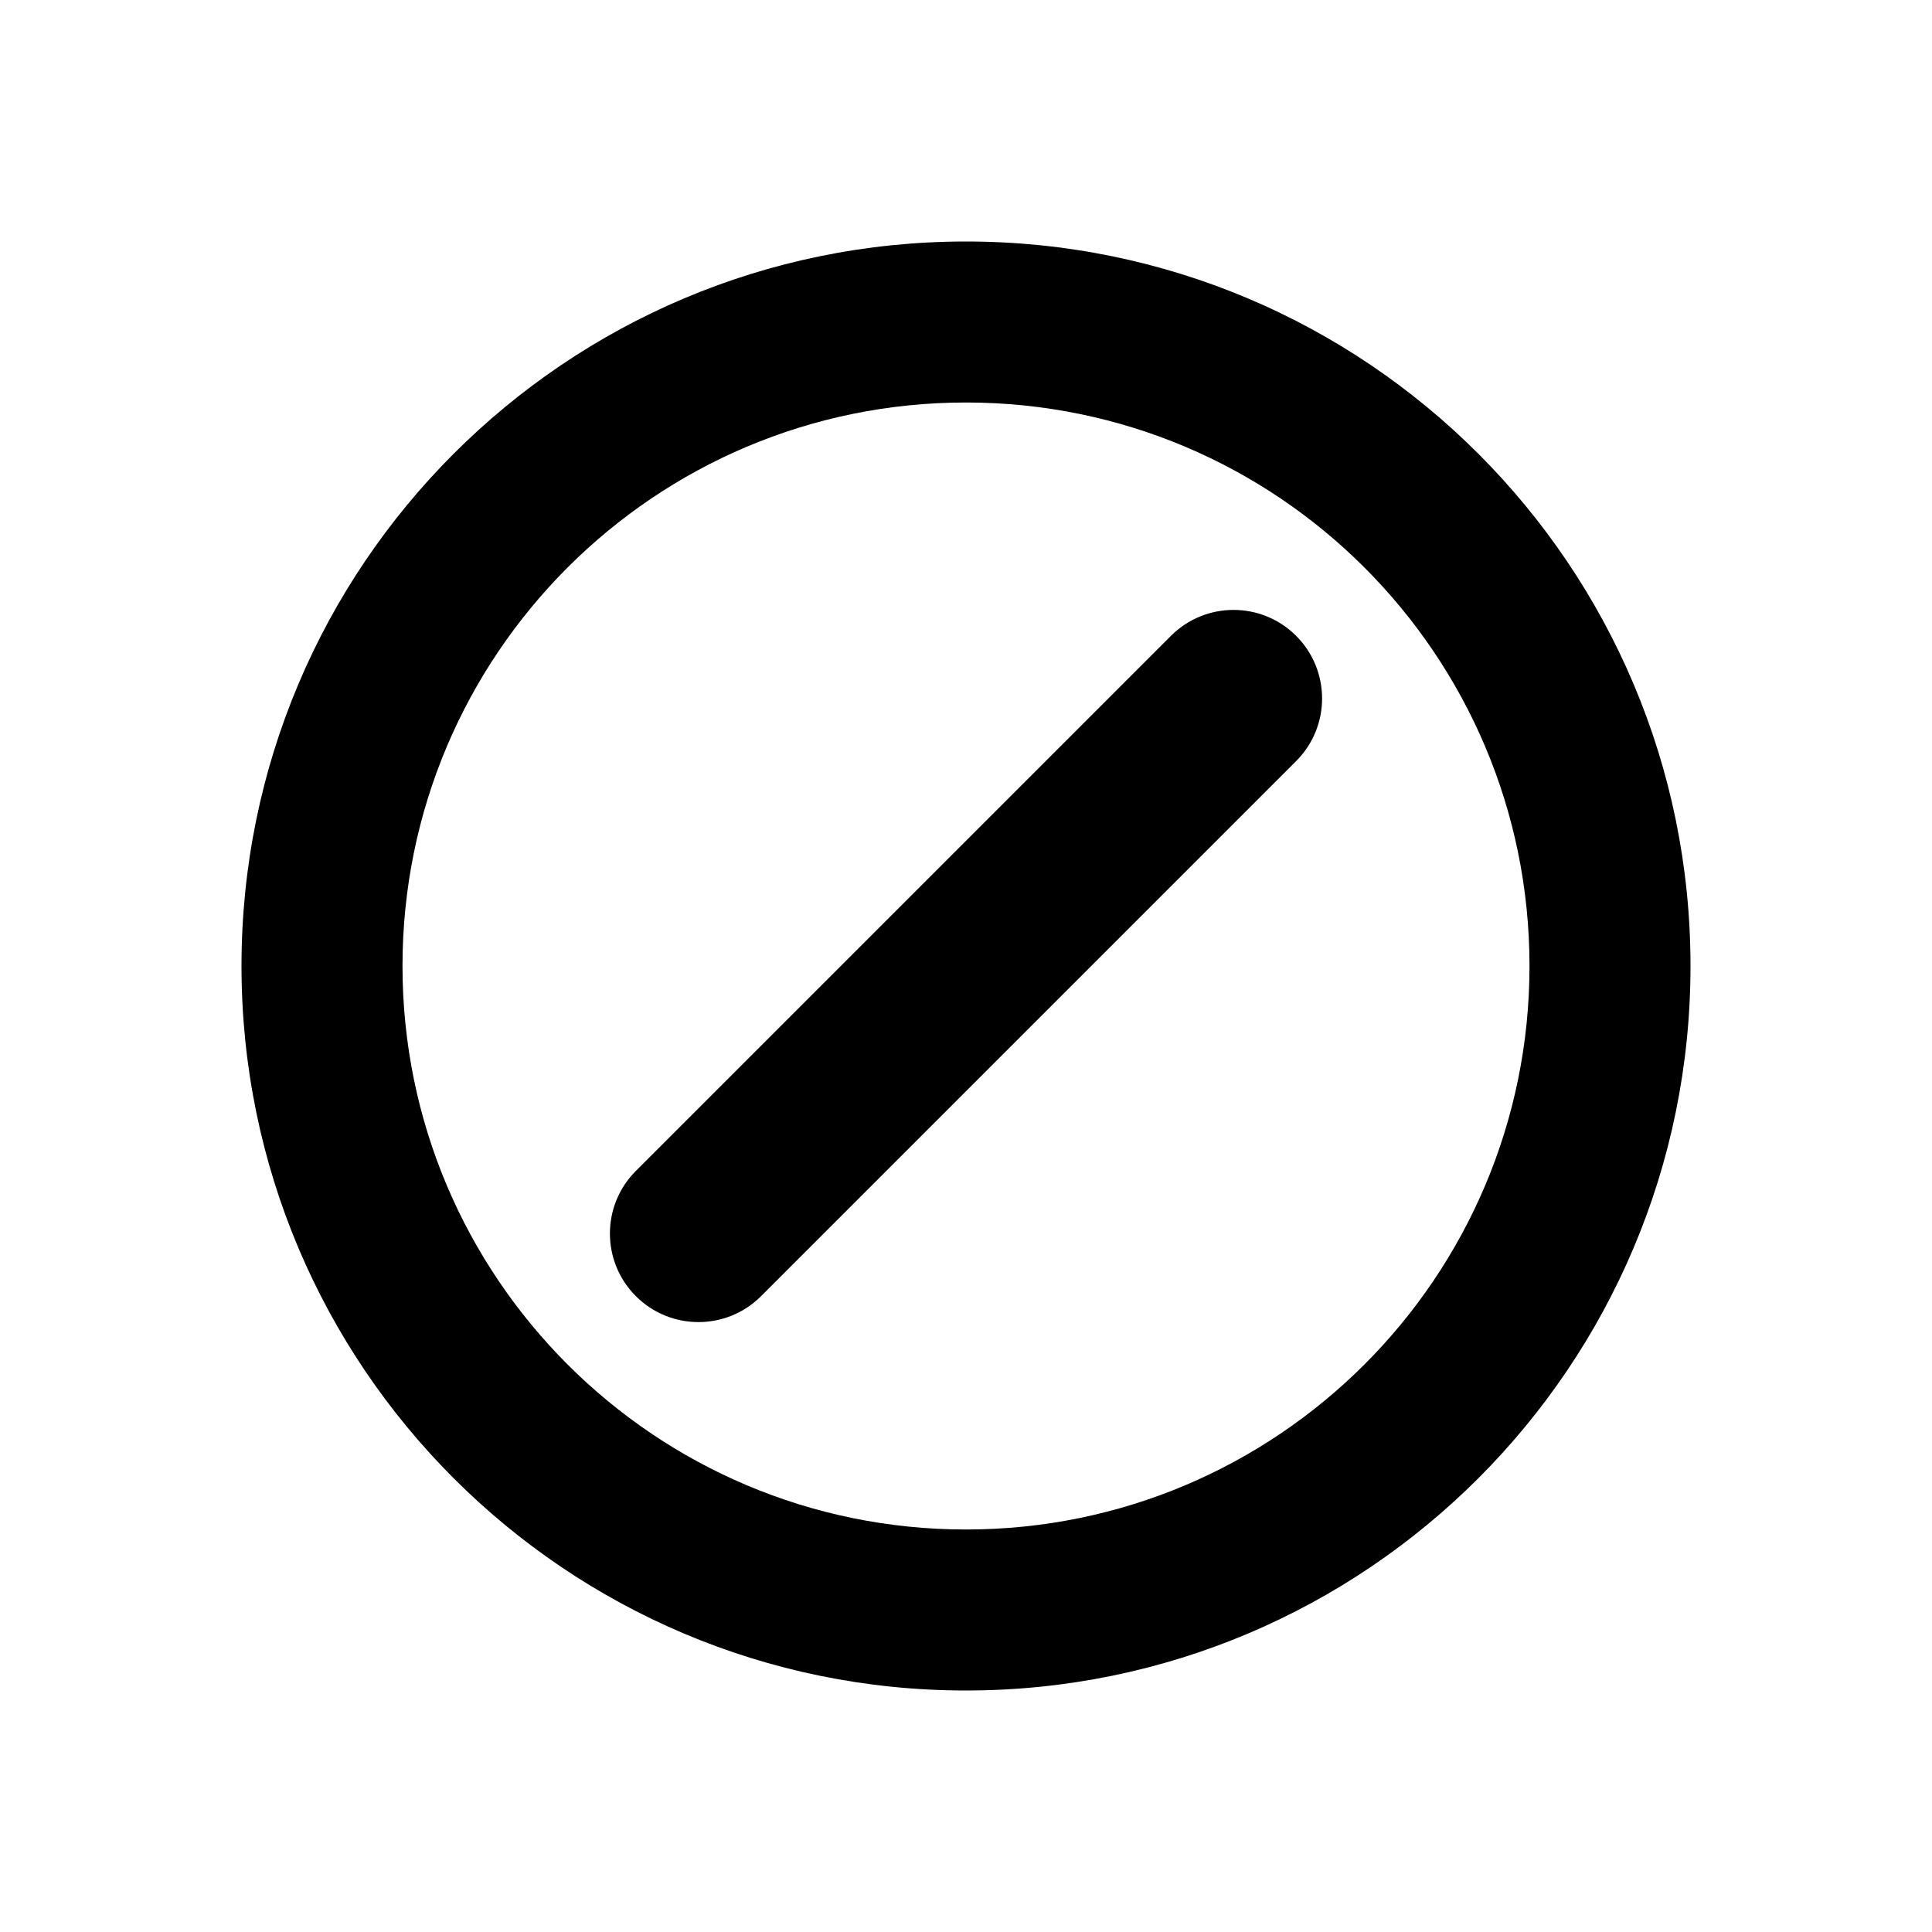
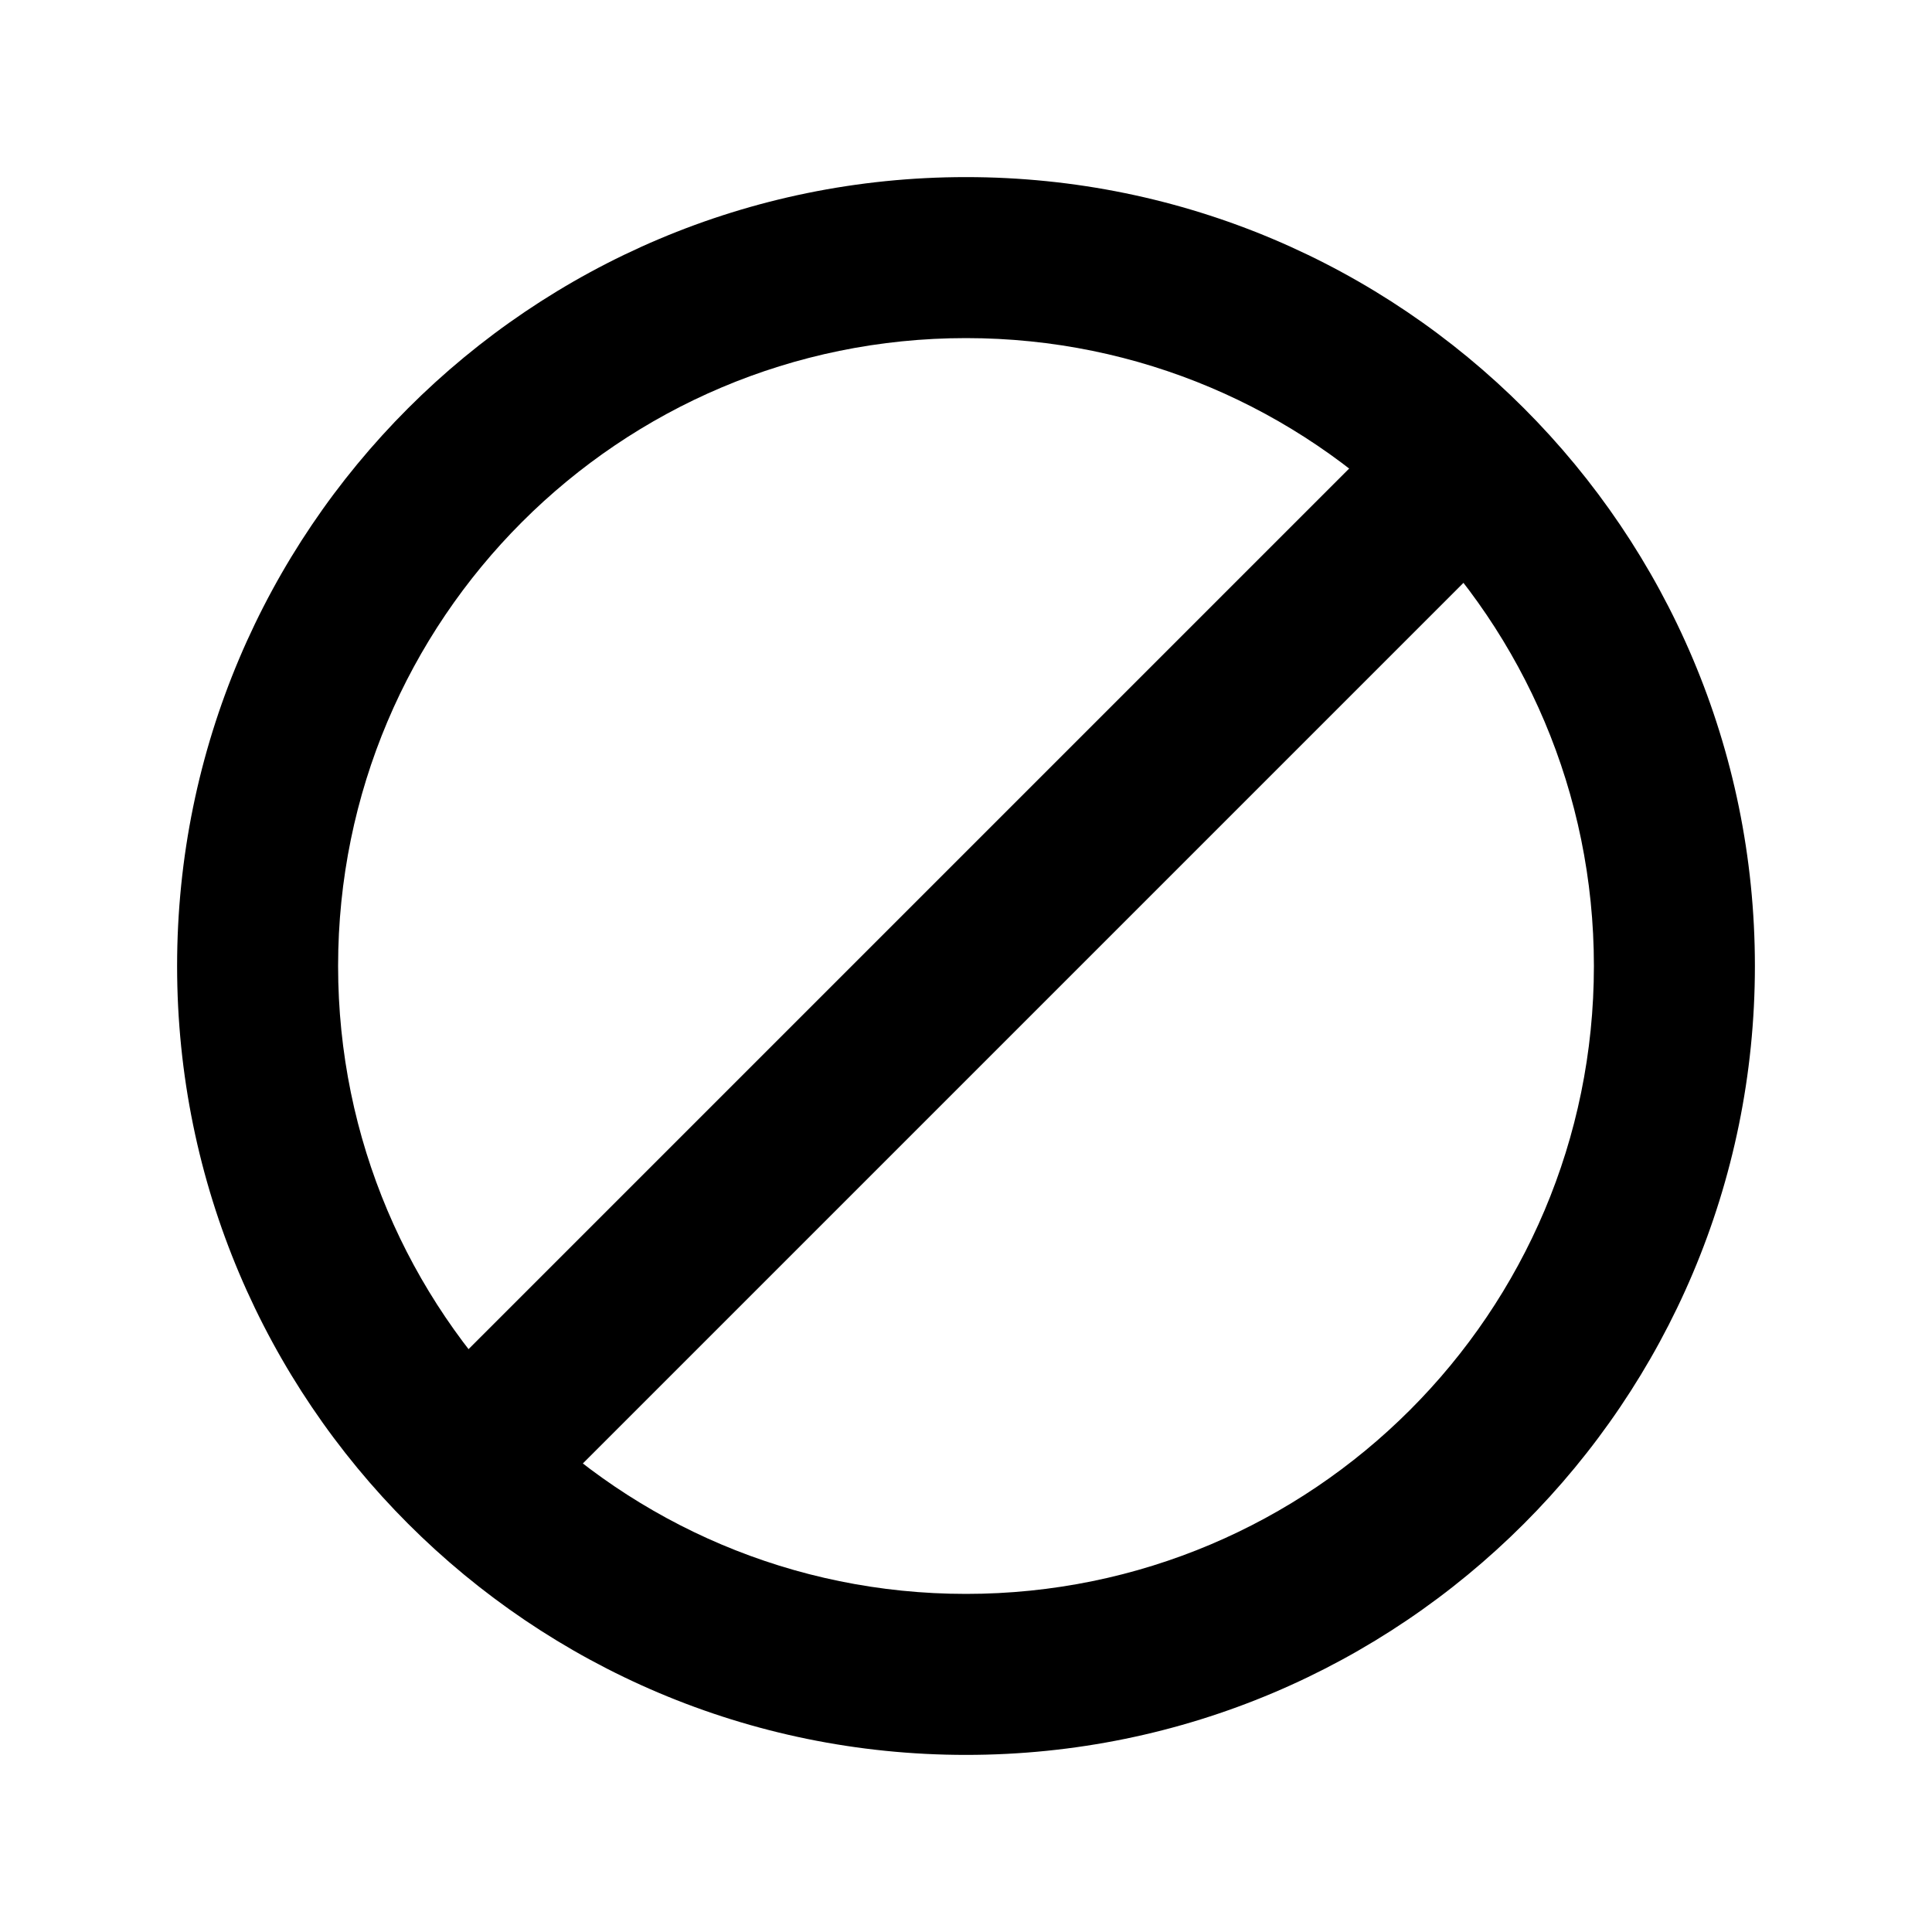
<svg xmlns="http://www.w3.org/2000/svg" width="24" height="24" viewBox="0 0 24 24">
-   <path d="M12 3a9 9 0 1 0 0 18 9 9 0 0 0 0-18Zm0 2a7 7 0 1 1 0 14 7 7 0 0 1 0-14Z" fill-rule="evenodd" />
-   <rect x="6.2" y="10.9" width="11.6" height="2.2" rx="1.1" transform="rotate(-45 12 12)" />
+   <path fill-rule="evenodd" d="M2.2,12A9.8,9.8 0 1 0 21.8,12A9.8,9.8 0 1 0 2.2,12ZM4.2,12A7.8,7.8 0 1 1 19.8,12A7.8,7.8 0 1 1 4.2,12Z" />
+   <path d="M7.11,18.31L18.31,7.11L16.89,5.69L5.69,16.89ZM5.4,17.6A1,1 0 1 0 7.4,17.6A1,1 0 1 0 5.4,17.6ZM16.6,6.4A1,1 0 1 0 18.6,6.4A1,1 0 1 0 16.6,6.4Z" />
</svg>
